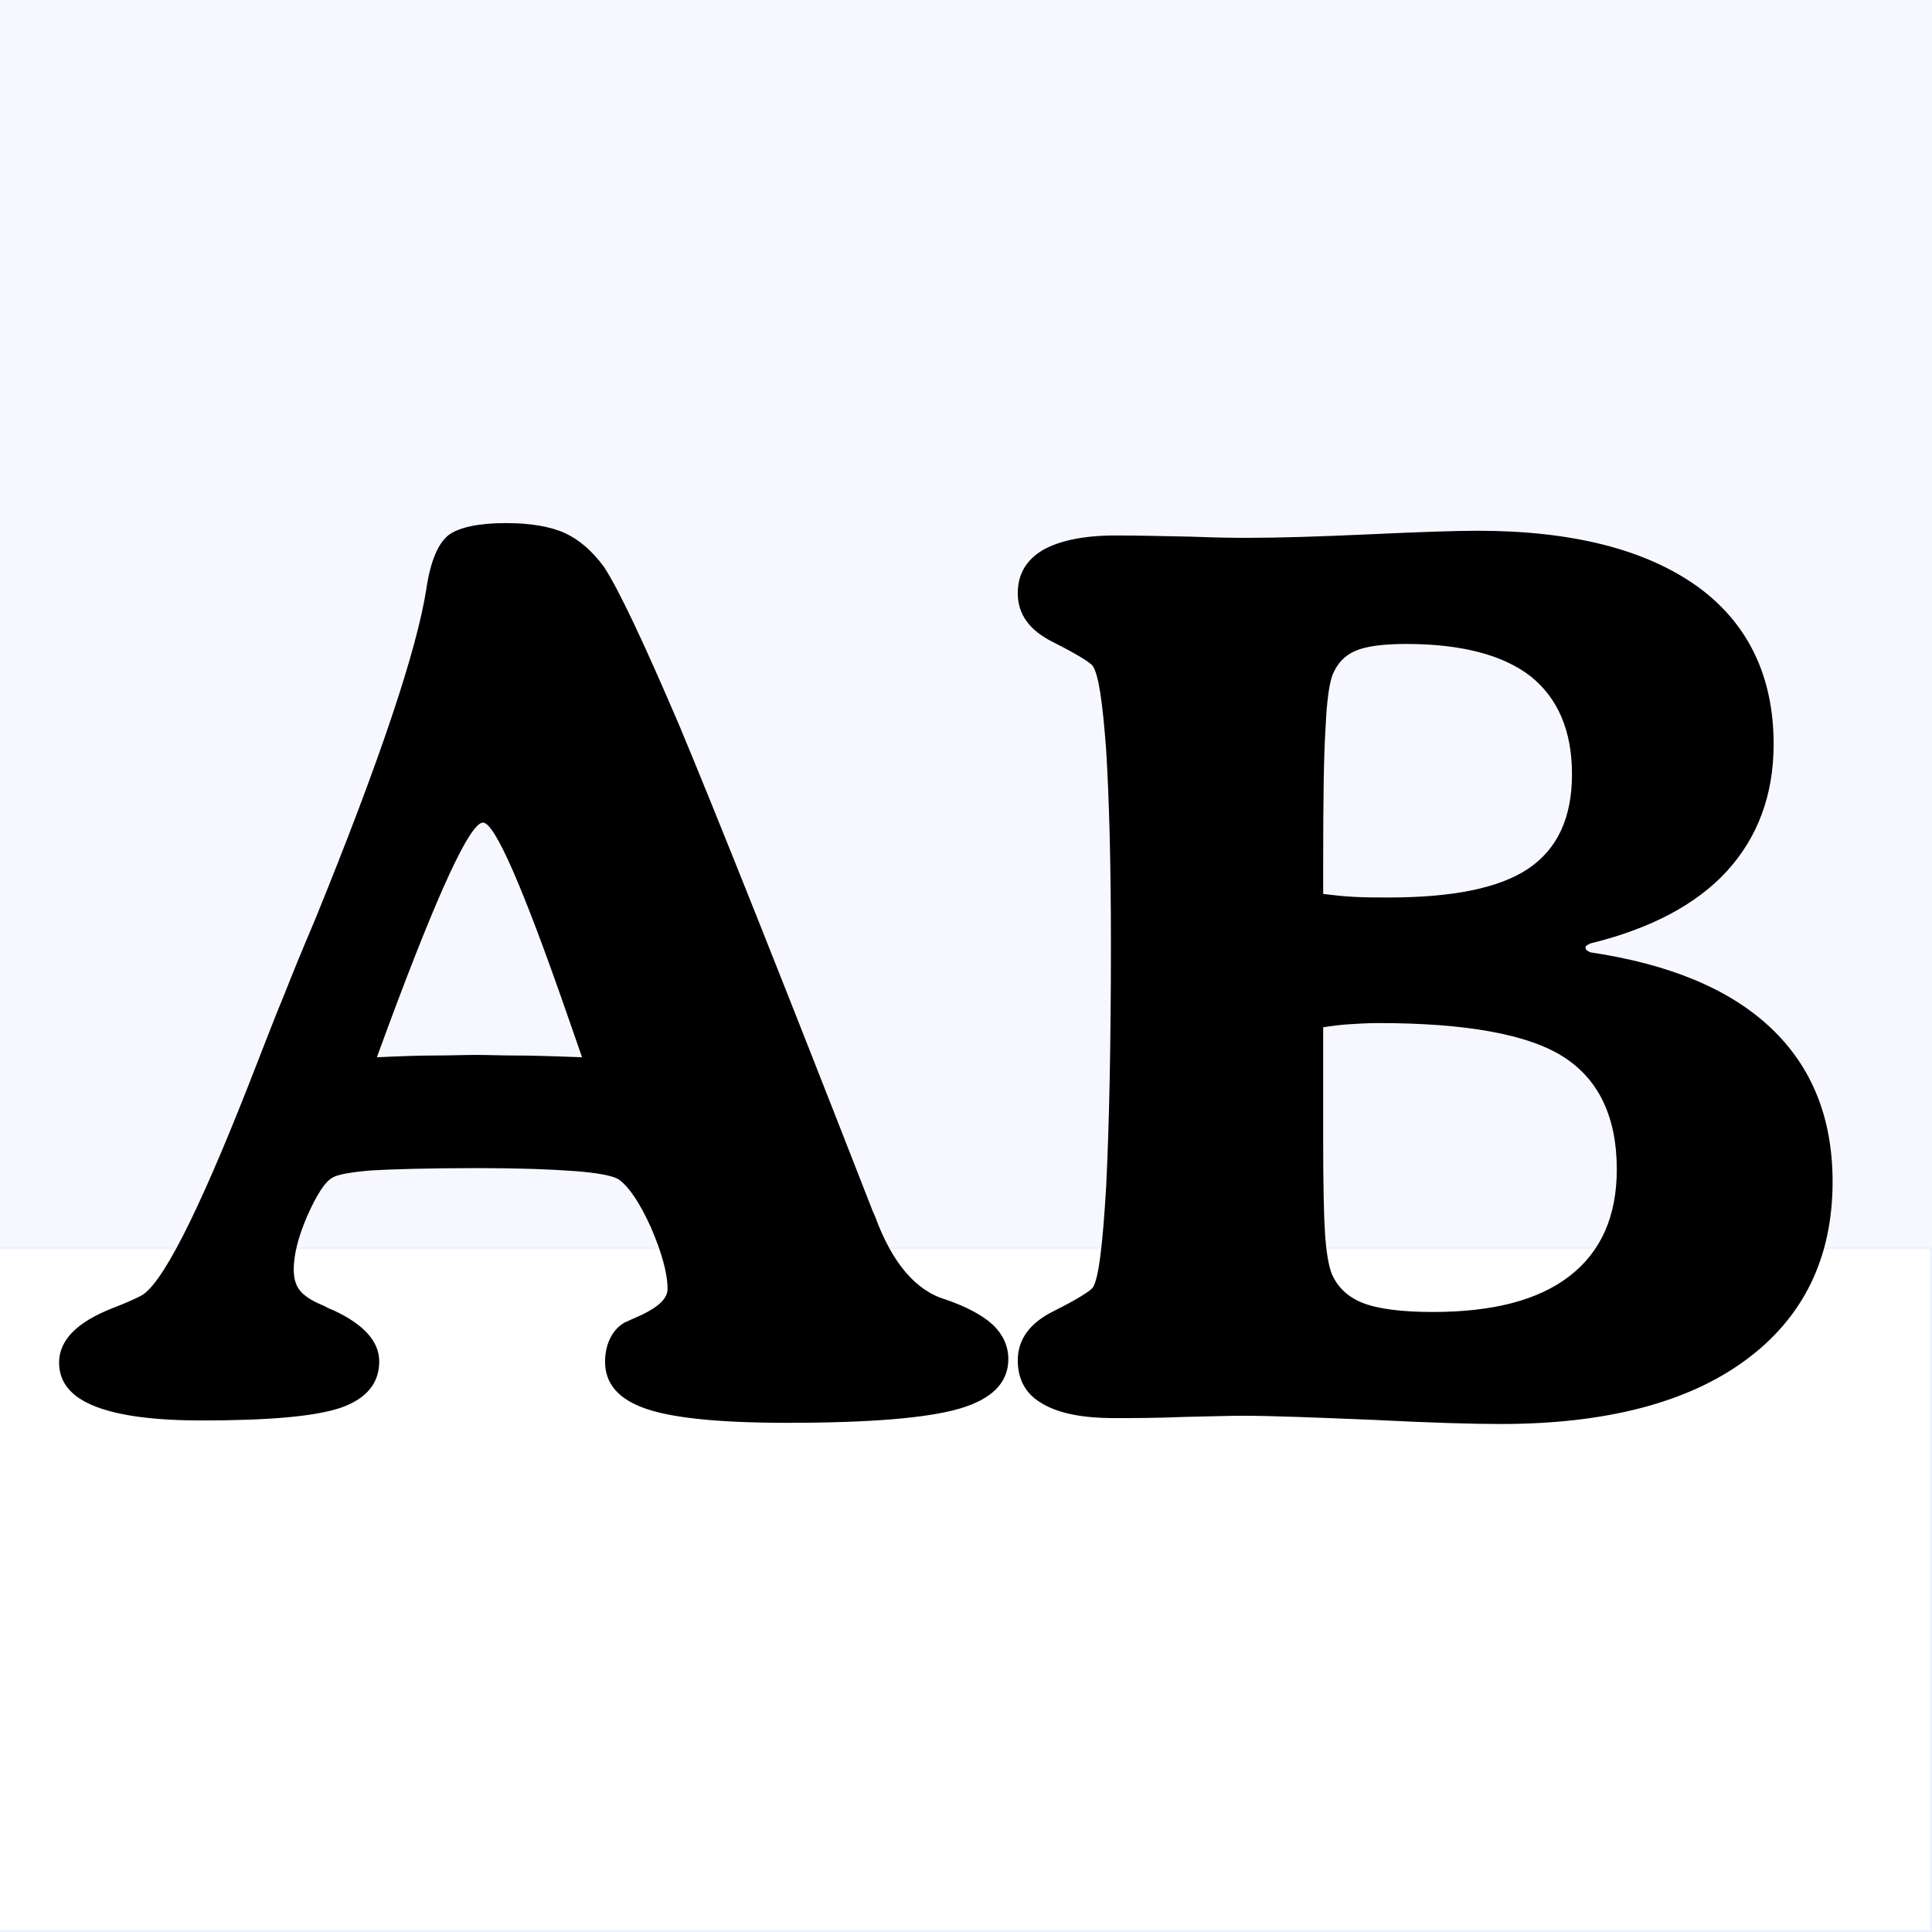
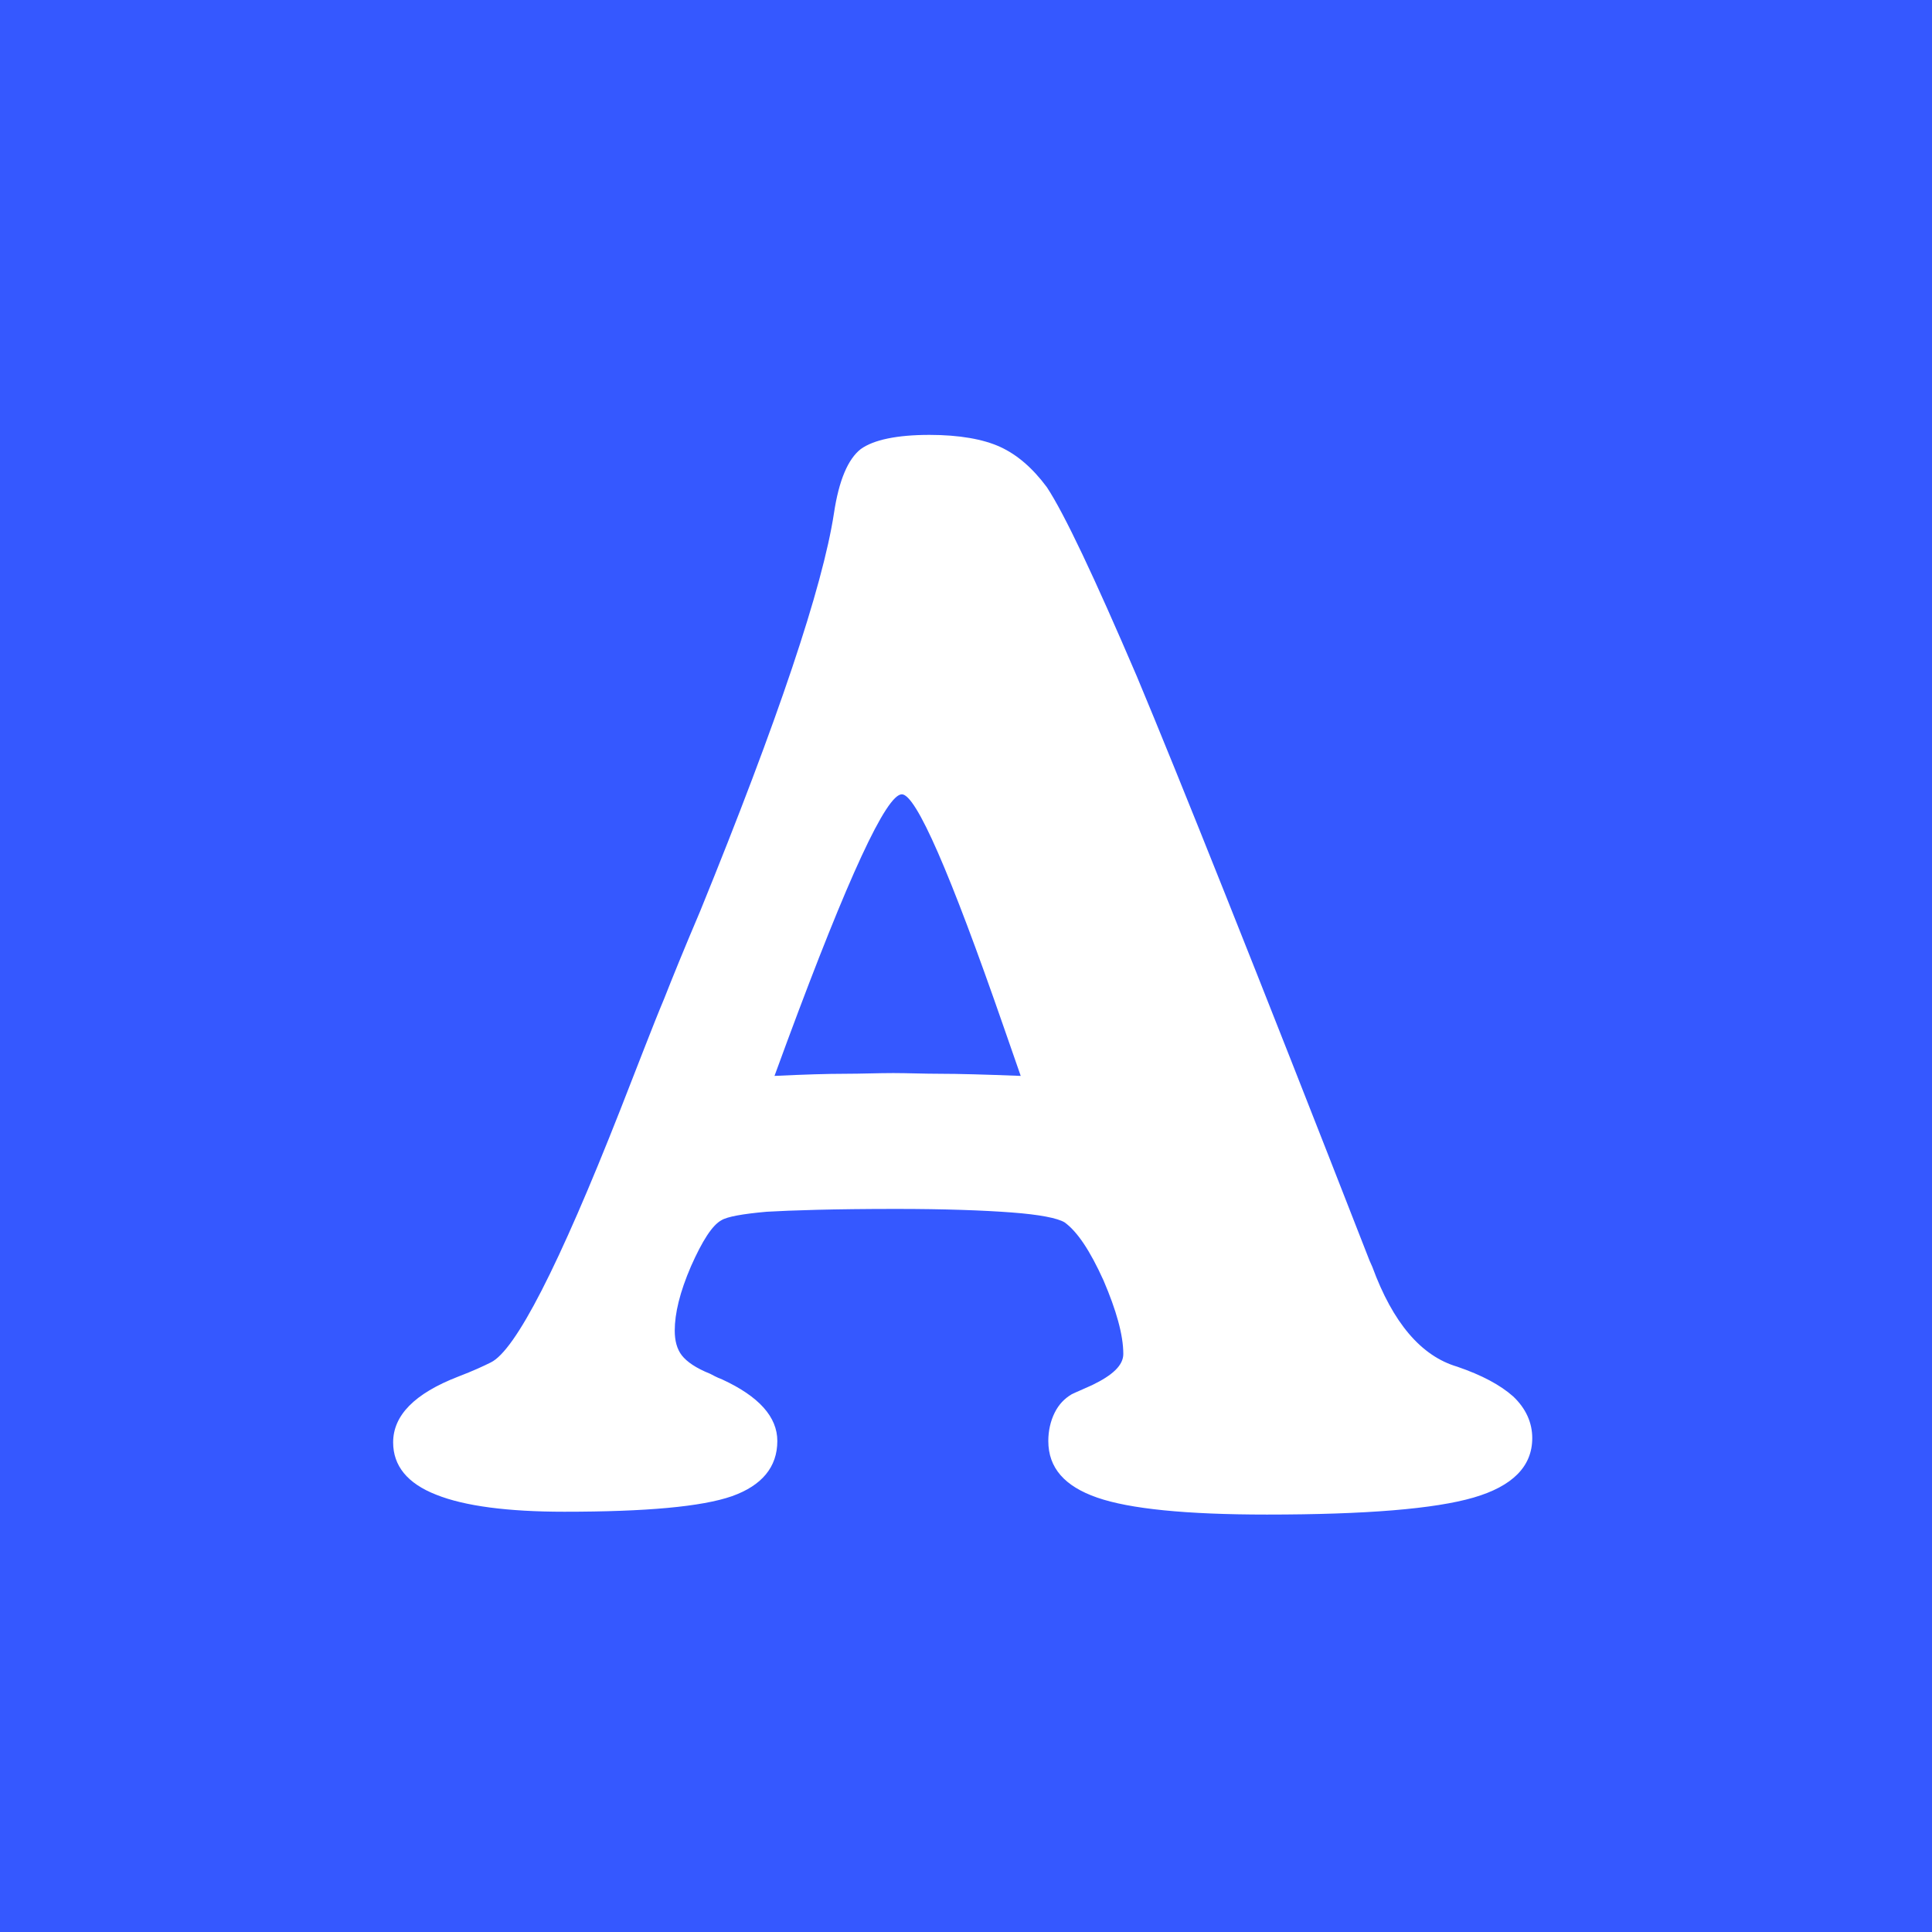
<svg xmlns="http://www.w3.org/2000/svg" width="1024" height="1024" viewBox="0 0 1024 1024" fill="none">
-   <g clip-path="url(#clip0_1_2)">
-     <rect width="1024" height="1024" fill="#F7F8FF" />
-     <rect x="-16" y="661" width="1040" height="363" fill="white" />
-     <rect x="-15.5" y="661.5" width="1039" height="362" stroke="#7788FF" stroke-opacity="0.12" />
-     <path d="M308.5 560.375C292.562 559.75 280.688 559.438 273.188 559.438C265.688 559.438 258.5 559.125 252.25 559.125C245.375 559.125 238.188 559.438 230.688 559.438C223.188 559.438 212.875 559.75 199.75 560.375L205.375 545.062C232.25 472.562 249.125 436 256 436C262.25 436 277.25 470.375 301 538.812L308.5 560.375ZM417.25 754.125C461 754.125 491.312 751.625 508.5 746.625C525.688 741.625 534.438 732.875 534.438 720.375C534.438 713.5 531.625 707.25 526 701.938C520.375 696.938 512.25 692.562 501.312 688.812C485.375 684.125 472.875 669.438 463.812 644.75L462.562 641.938C412.562 513.812 378.188 427.875 359.75 383.812C341 340.062 327.875 312.25 320.062 300.375C313.812 291.938 306.938 286 299.438 282.562C291.938 279.125 281.312 277.25 268.188 277.25C253.812 277.25 243.5 279.438 237.875 283.5C232.25 287.875 228.188 297.25 226 311.938C221 344.438 201.312 403.188 166.938 487.562C159.75 504.438 154.438 517.562 151 526.312C146 538.188 139.75 554.75 131.625 575.375C104.438 644.438 85.375 681.625 74.438 686.938C71.312 688.5 66.625 690.688 60.062 693.188C40.688 700.688 31.312 710.375 31.312 722.25C31.312 732.562 37.562 740.375 50.375 745.375C62.875 750.375 81.938 752.875 106.938 752.875C142.875 752.875 167.562 750.688 181 746C194.125 741.312 201 733.188 201 721.625C201 711 192.875 701.938 176.625 694.438C174.125 693.5 172.562 692.562 171.312 691.938C165.062 689.438 161 686.625 158.812 683.812C156.625 681 155.688 677.25 155.688 672.875C155.688 665.375 157.875 656 162.875 644.438C167.875 633.188 172.25 626.312 176.312 624.125C178.812 622.562 185.688 621.312 196.312 620.375C206.938 619.75 226 619.125 253.5 619.125C275.062 619.125 291.938 619.75 304.438 620.688C316.938 621.625 324.75 623.188 327.875 625.062C333.5 629.125 339.125 637.562 345.062 650.688C350.688 663.812 353.812 674.75 353.812 683.188C353.812 688.188 349.125 692.562 340.062 696.938C336 698.812 332.875 700.062 331 701C327.875 702.875 325.375 705.375 323.5 709.125C321.625 712.875 320.688 717.25 320.688 721.625C320.688 733.5 327.875 741.625 342.25 746.625C356.625 751.625 381.625 754.125 417.25 754.125ZM701.312 473.812V457.875C701.312 424.125 701.625 400.062 702.562 386C703.188 371.938 704.438 362.562 706.312 357.562C708.812 351.625 712.562 347.562 718.188 345.062C723.812 342.562 732.875 341.312 745.375 341.312C774.75 341.312 796.938 347.25 811.312 358.5C825.688 370.062 833.188 387.25 833.188 410.375C833.188 433.5 825.375 450.062 810.062 460.375C794.75 470.688 770.062 475.688 736 475.688C729.75 475.688 723.812 475.688 717.875 475.375C711.938 475.062 706.312 474.438 701.312 473.812ZM701.312 544.438C705.688 543.812 710.062 543.188 715.062 542.875C719.75 542.562 725.062 542.25 730.688 542.25C776.938 542.25 809.75 548.188 828.5 560.062C847.25 571.938 856.938 591.938 856.938 619.75C856.938 644.75 848.5 663.5 831.938 676.312C815.375 689.125 791.312 695.375 759.438 695.375C743.188 695.375 730.688 693.812 722.562 690.688C714.438 687.562 708.812 682.25 705.688 674.75C704.125 670.375 702.875 663.188 702.25 653.188C701.625 643.188 701.312 626.938 701.312 603.812V544.438ZM842.875 504.75C841.625 504.125 840.688 503.5 840.688 503.188C840.375 503.188 840.375 502.562 840.375 501.938C840.375 501.938 840.375 501.625 840.688 501.312C840.688 501.312 841.625 500.688 842.875 500.062C874.75 492.25 899.125 479.438 915.375 461.625C931.625 443.812 940.062 421.312 940.062 394.438C940.062 358.188 926.312 330.062 899.438 310.688C872.25 291.312 833.5 281.312 783.188 281.312C771.938 281.312 752.875 281.938 726 283.188C698.812 284.438 677.25 285.062 661 285.062C656.625 285.062 646.938 285.062 631.312 284.438C615.688 284.125 602.562 283.812 591.312 283.812C574.125 283.812 561.312 286.625 552.562 291.625C543.812 296.938 539.438 304.438 539.438 314.438C539.438 325.688 545.688 334.125 558.188 340.375C570.688 346.625 577.562 351 579.125 352.875C582.25 357.25 584.438 372.25 586.312 397.875C587.875 423.5 588.812 457.562 588.812 500.062C588.812 553.812 587.875 596.625 586.312 628.5C584.438 660.375 582.25 678.188 579.125 682.562C577.562 684.438 570.688 688.812 558.188 695.062C545.688 701.312 539.438 710.062 539.438 721C539.438 731 543.5 738.812 552.25 743.812C561 749.125 573.812 751.625 590.688 751.625C600.062 751.625 612.562 751.625 627.562 751C642.562 750.688 652.562 750.375 657.875 750.375C674.125 750.375 697.25 751.312 727.875 752.562C758.5 754.125 781 754.75 795.375 754.75C851 754.75 894.438 743.5 925.062 721C955.688 698.5 971.312 666.938 971.312 626.312C971.312 592.562 960.375 565.375 938.5 544.75C916.625 524.125 884.75 511 842.875 504.75Z" fill="black" />
-   </g>
-   <defs>
-     <clipPath id="clip0_1_2">
-       <rect width="1024" height="1024" fill="white" />
-     </clipPath>
-   </defs>
+   <rect width="1024" height="1024" fill="#3558FF" />
+   <path d="M541 570.25C521.875 569.5 507.625 569.125 498.625 569.125C489.625 569.125 481 568.75 473.5 568.75C465.25 568.75 456.625 569.125 447.625 569.125C438.625 569.125 426.25 569.5 410.5 570.25L417.25 551.875C449.5 464.875 469.75 421 478 421C485.5 421 503.5 462.25 532 544.375L541 570.25ZM671.5 802.75C724 802.75 760.375 799.75 781 793.75C801.625 787.75 812.125 777.25 812.125 762.25C812.125 754 808.75 746.5 802 740.125C795.25 734.125 785.5 728.875 772.375 724.375C753.25 718.75 738.25 701.125 727.375 671.5L725.875 668.125C665.875 514.375 624.625 411.25 602.5 358.375C580 305.875 564.25 272.5 554.875 258.25C547.375 248.125 539.125 241 530.125 236.875C521.125 232.75 508.375 230.5 492.625 230.5C475.375 230.5 463 233.125 456.25 238C449.5 243.25 444.625 254.5 442 272.125C436 311.125 412.375 381.625 371.125 482.875C362.5 503.125 356.125 518.875 352 529.375C346 543.625 338.5 563.5 328.75 588.25C296.125 671.125 273.25 715.75 260.125 722.125C256.375 724 250.75 726.625 242.875 729.625C219.625 738.625 208.375 750.25 208.375 764.5C208.375 776.875 215.875 786.25 231.25 792.25C246.25 798.25 269.125 801.25 299.125 801.25C342.25 801.25 371.875 798.625 388 793C403.75 787.375 412 777.625 412 763.75C412 751 402.25 740.125 382.75 731.125C379.75 730 377.875 728.875 376.375 728.125C368.875 725.125 364 721.75 361.375 718.375C358.75 715 357.625 710.5 357.625 705.25C357.625 696.25 360.25 685 366.25 671.125C372.25 657.625 377.5 649.375 382.375 646.75C385.375 644.875 393.625 643.375 406.375 642.25C419.125 641.5 442 640.75 475 640.75C500.875 640.75 521.125 641.5 536.125 642.625C551.125 643.75 560.5 645.625 564.25 647.875C571 652.75 577.75 662.875 584.875 678.625C591.625 694.375 595.375 707.5 595.375 717.625C595.375 723.625 589.75 728.875 578.875 734.125C574 736.375 570.25 737.875 568 739C564.25 741.25 561.25 744.25 559 748.75C556.75 753.25 555.625 758.5 555.625 763.75C555.625 778 564.25 787.75 581.5 793.75C598.75 799.75 628.75 802.75 671.5 802.75Z" fill="white" />
</svg>
